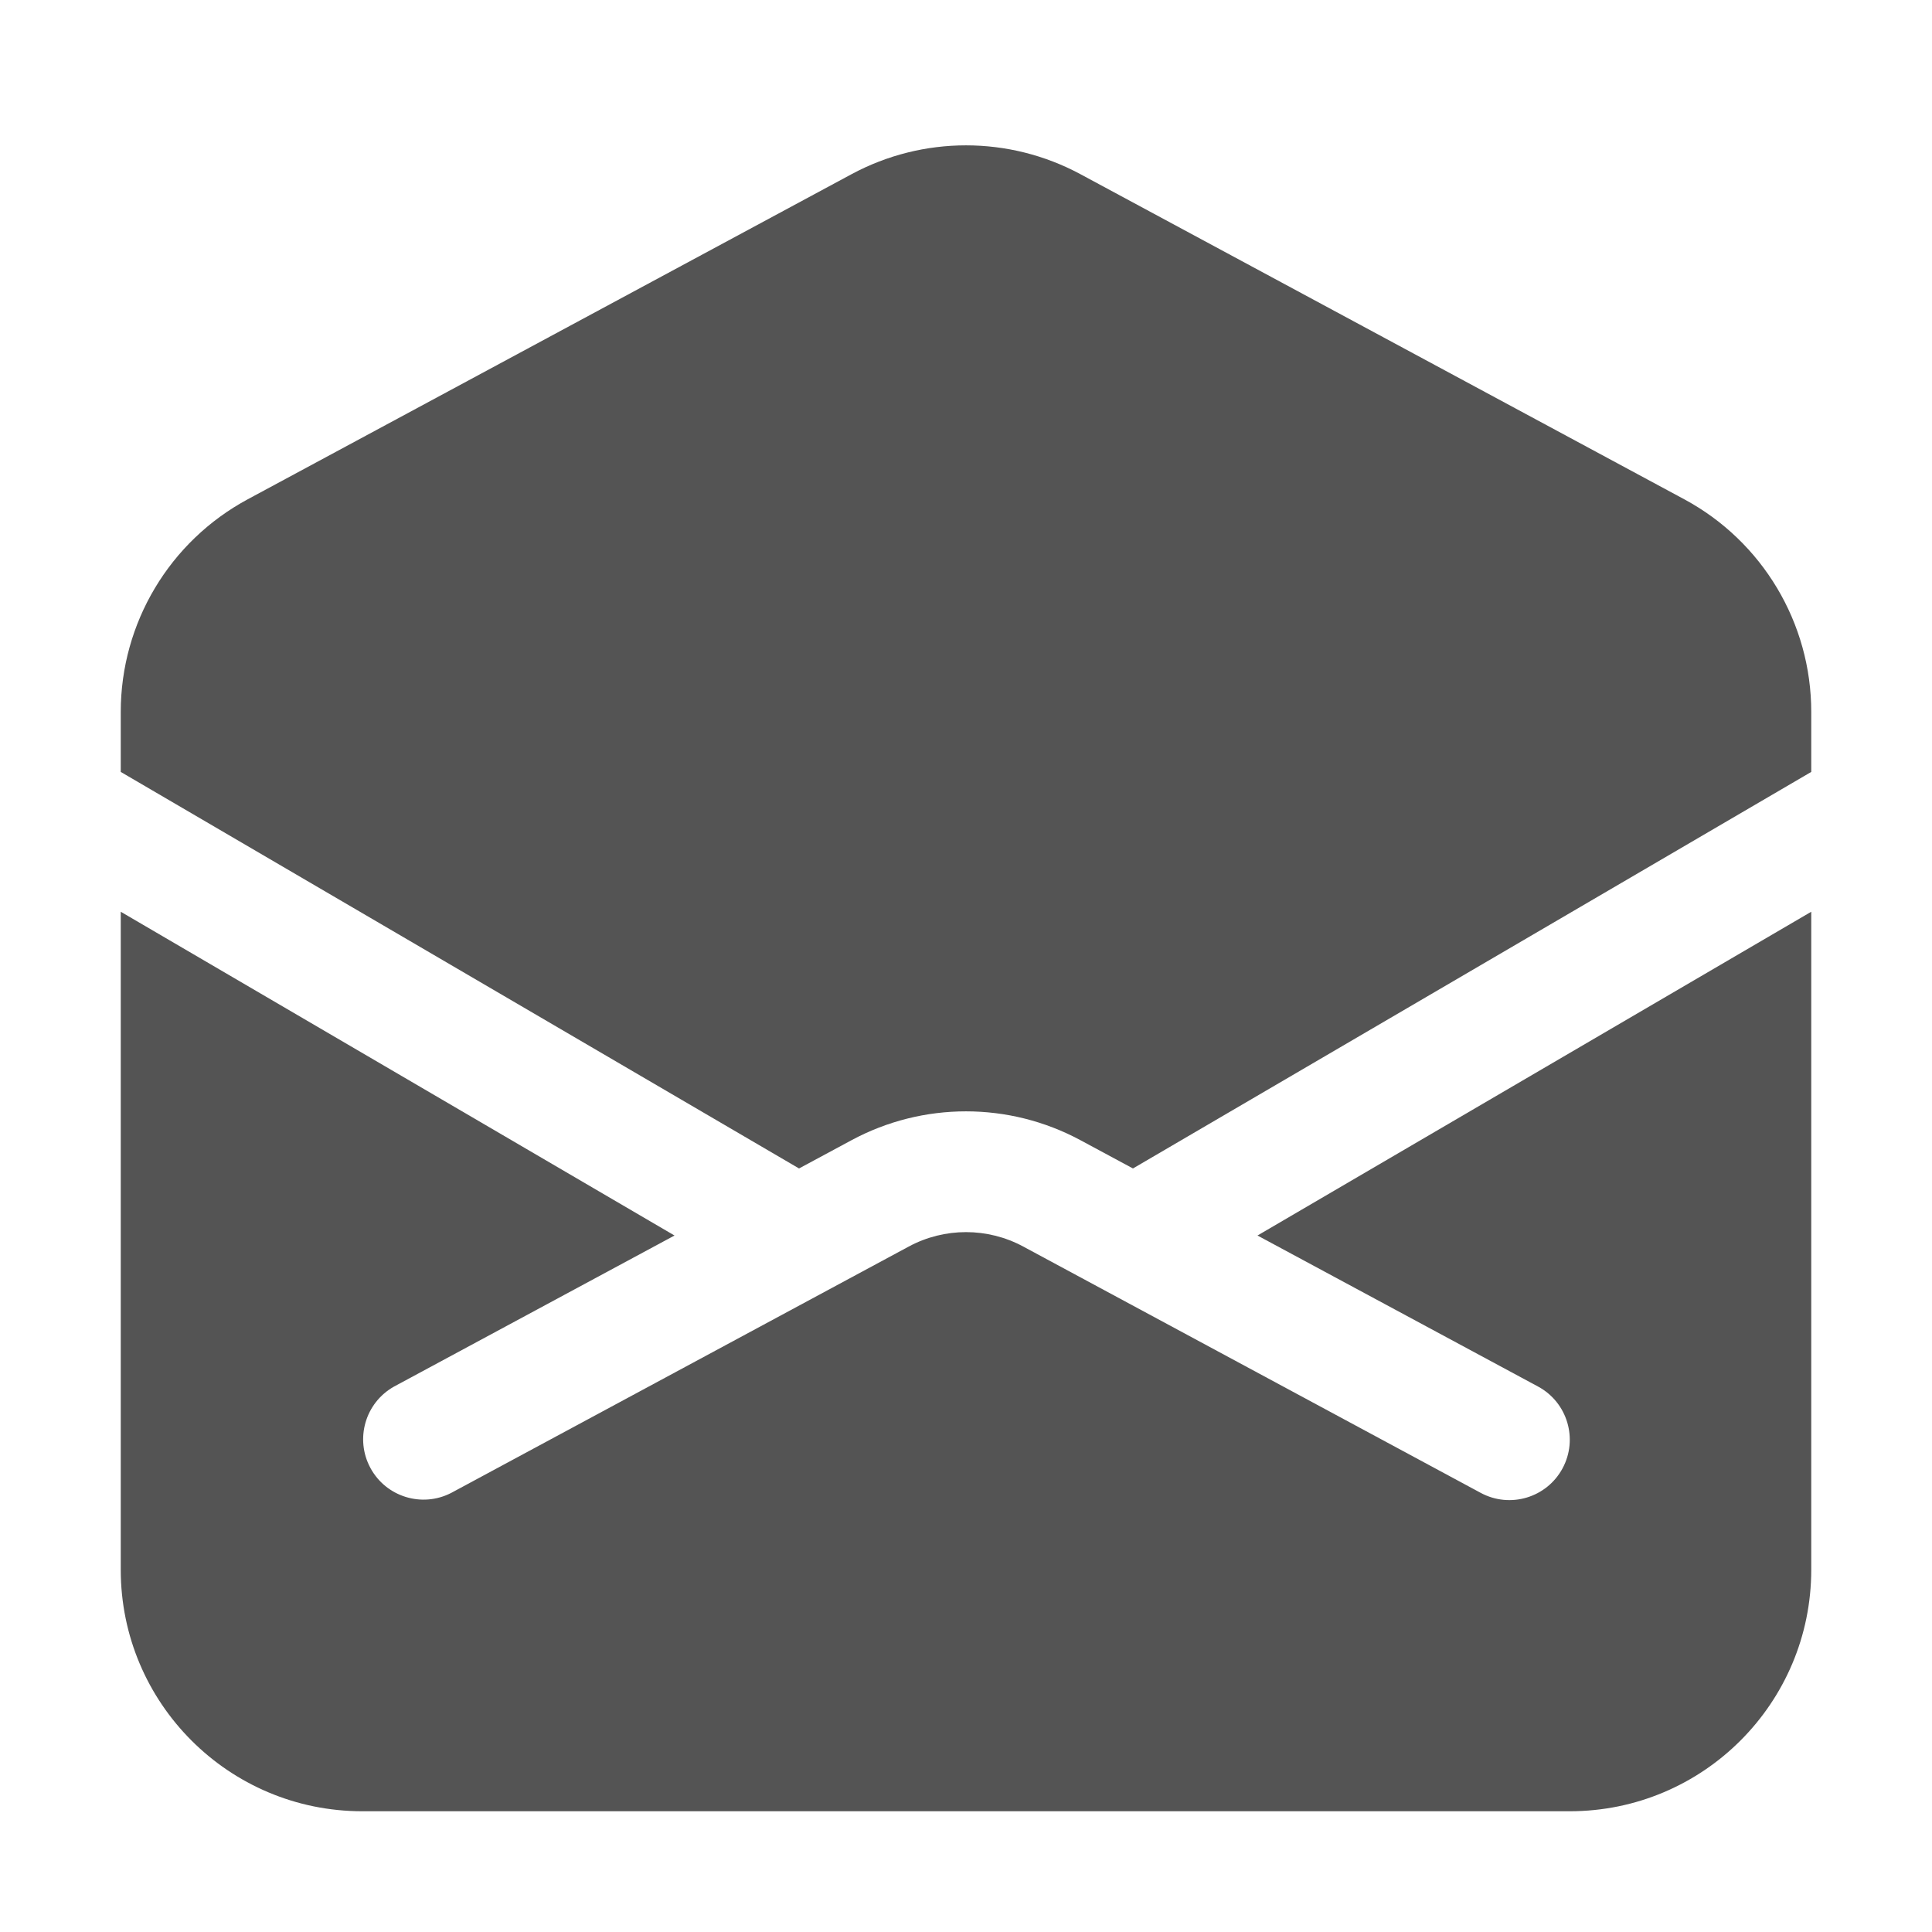
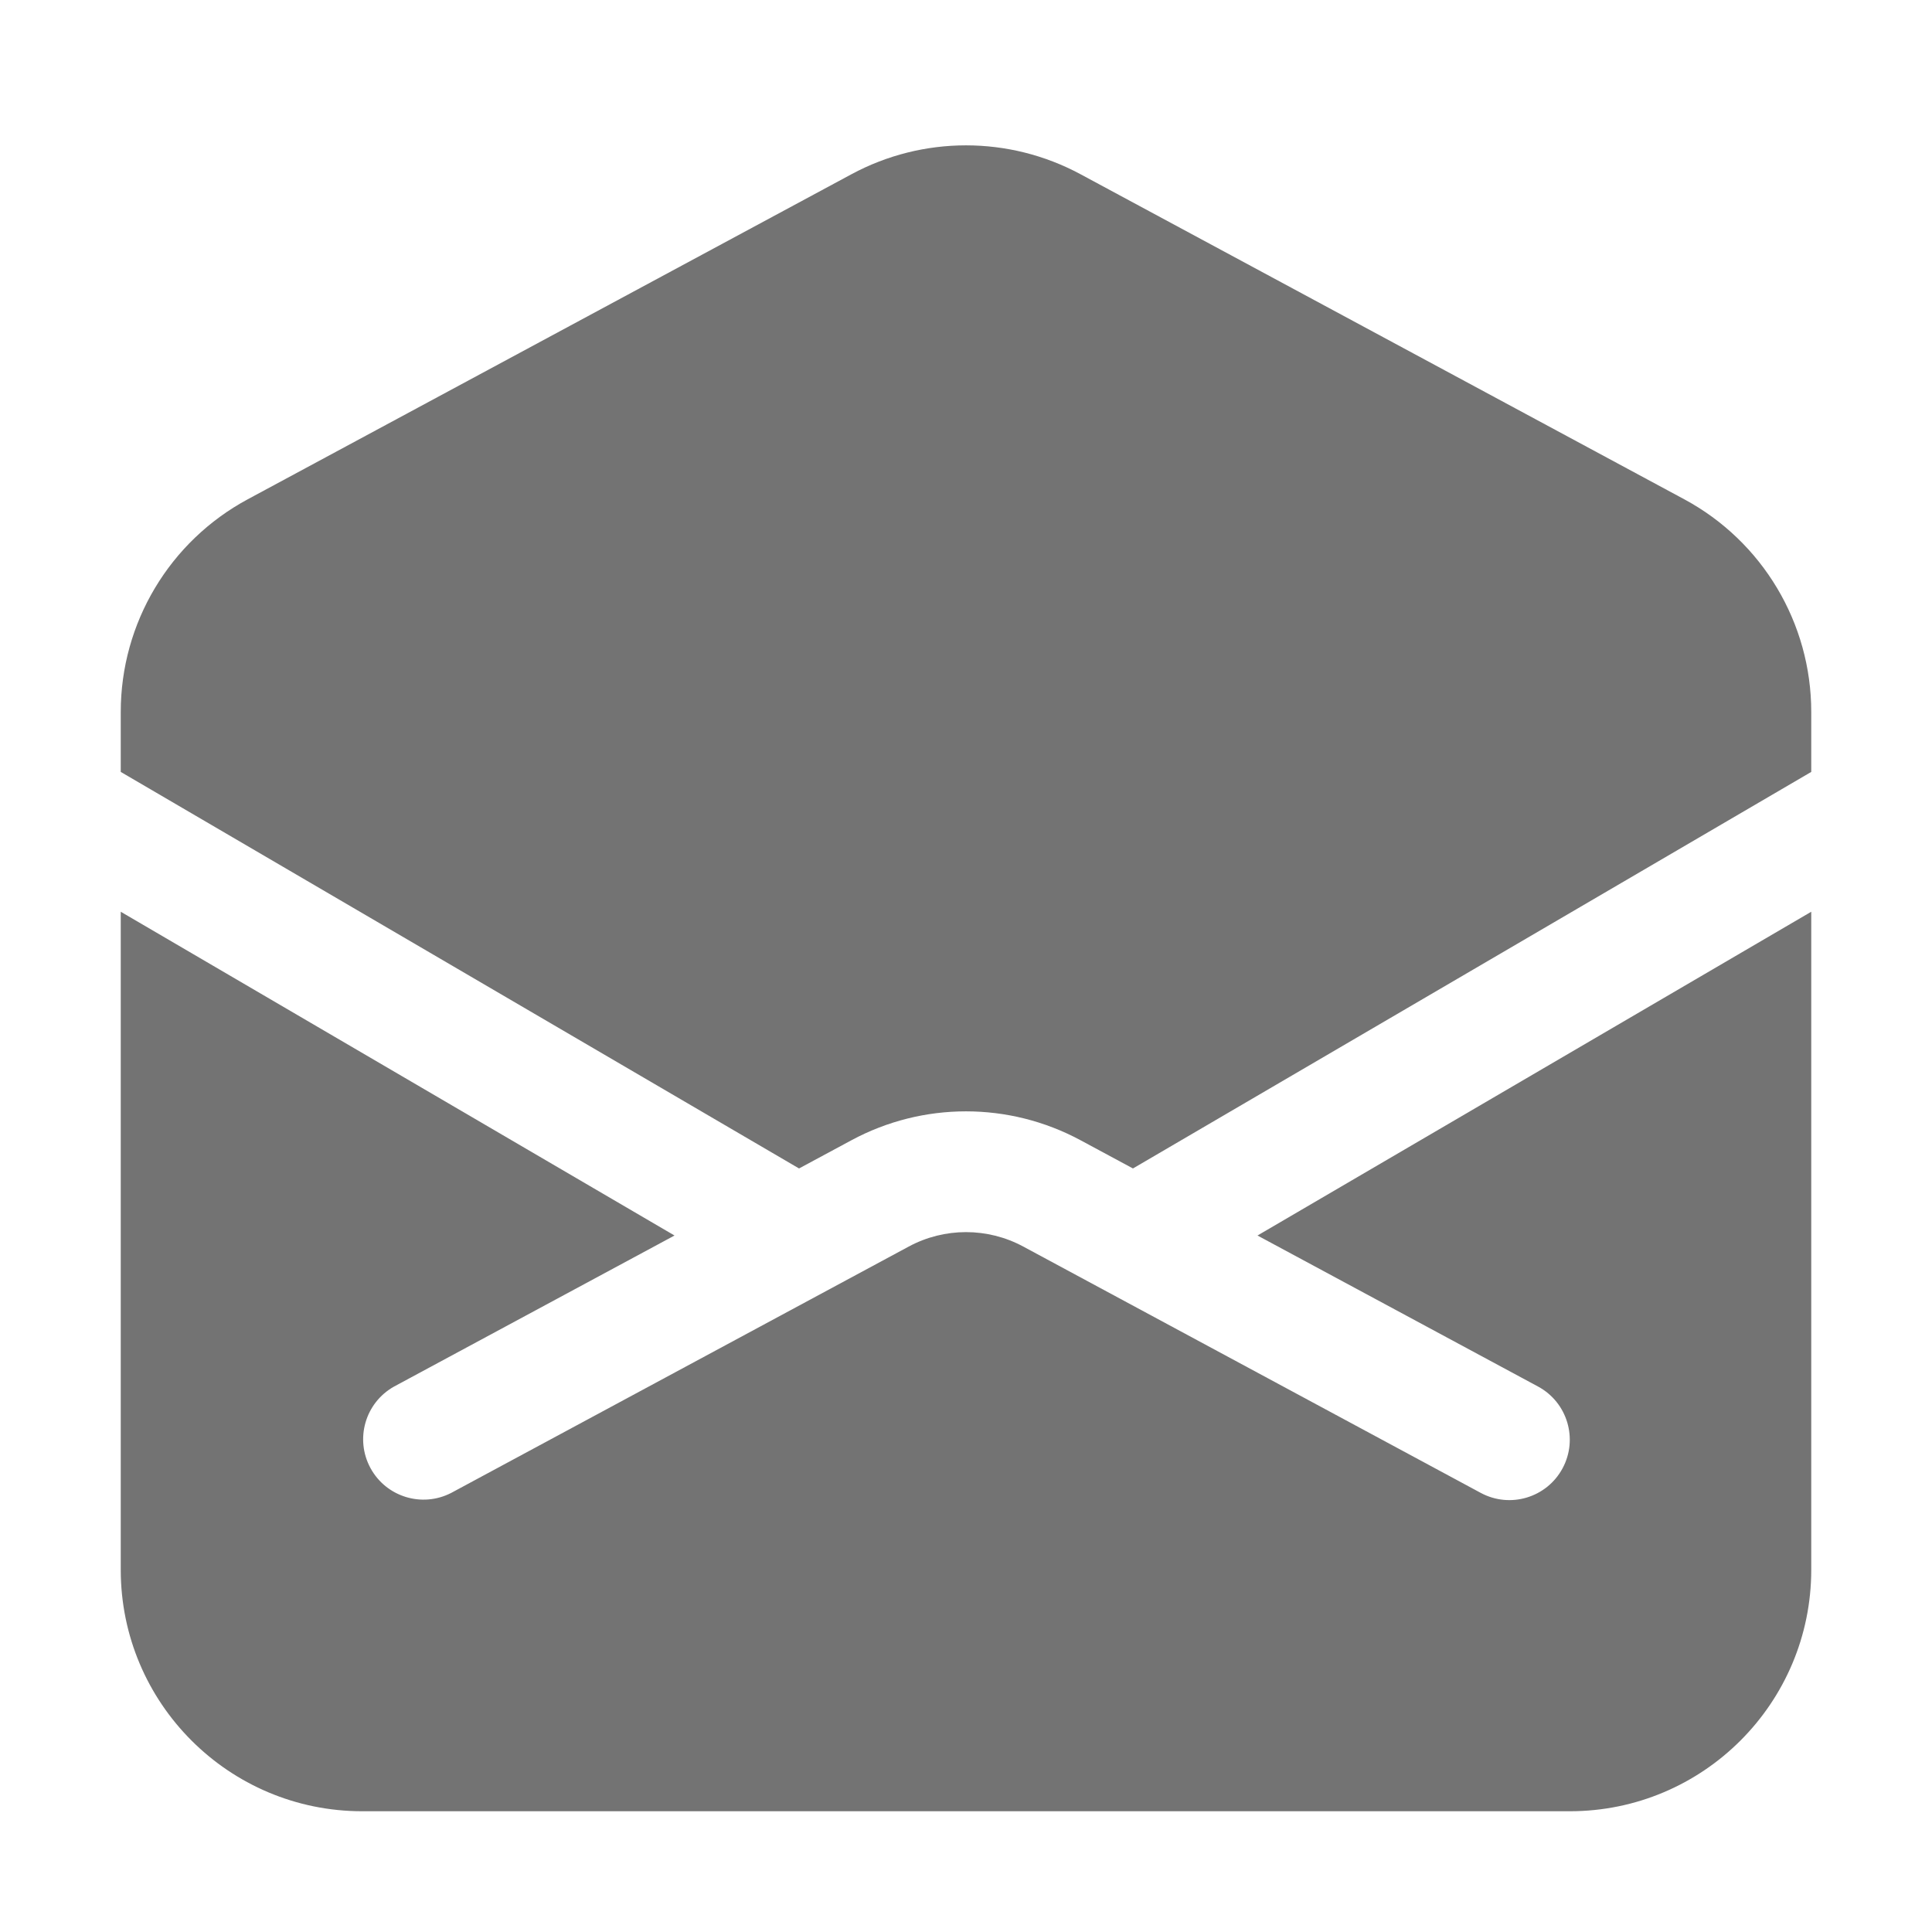
- <svg xmlns="http://www.w3.org/2000/svg" viewBox="0 0 24 24" fill="#545454" className="w-6 h-6">
+ <svg xmlns="http://www.w3.org/2000/svg" viewBox="0 0 24 24" fill="#737373" className="w-6 h-6">
  <path d="M19.5 22.5a3 3 0 0 0 3-3v-8.174l-6.879 4.022 3.485 1.876a.75.75 0 1 1-.712 1.321l-5.683-3.06a1.5 1.5 0 0 0-1.422 0l-5.683 3.06a.75.75 0 0 1-.712-1.32l3.485-1.877L1.5 11.326V19.5a3 3 0 0 0 3 3h15Z" />
  <path d="M1.5 9.589v-.745a3 3 0 0 1 1.578-2.642l7.5-4.038a3 3 0 0 1 2.844 0l7.5 4.038A3 3 0 0 1 22.5 8.844v.745l-8.426 4.926-.652-.351a3 3 0 0 0-2.844 0l-.652.351L1.5 9.589Z" />
</svg>
